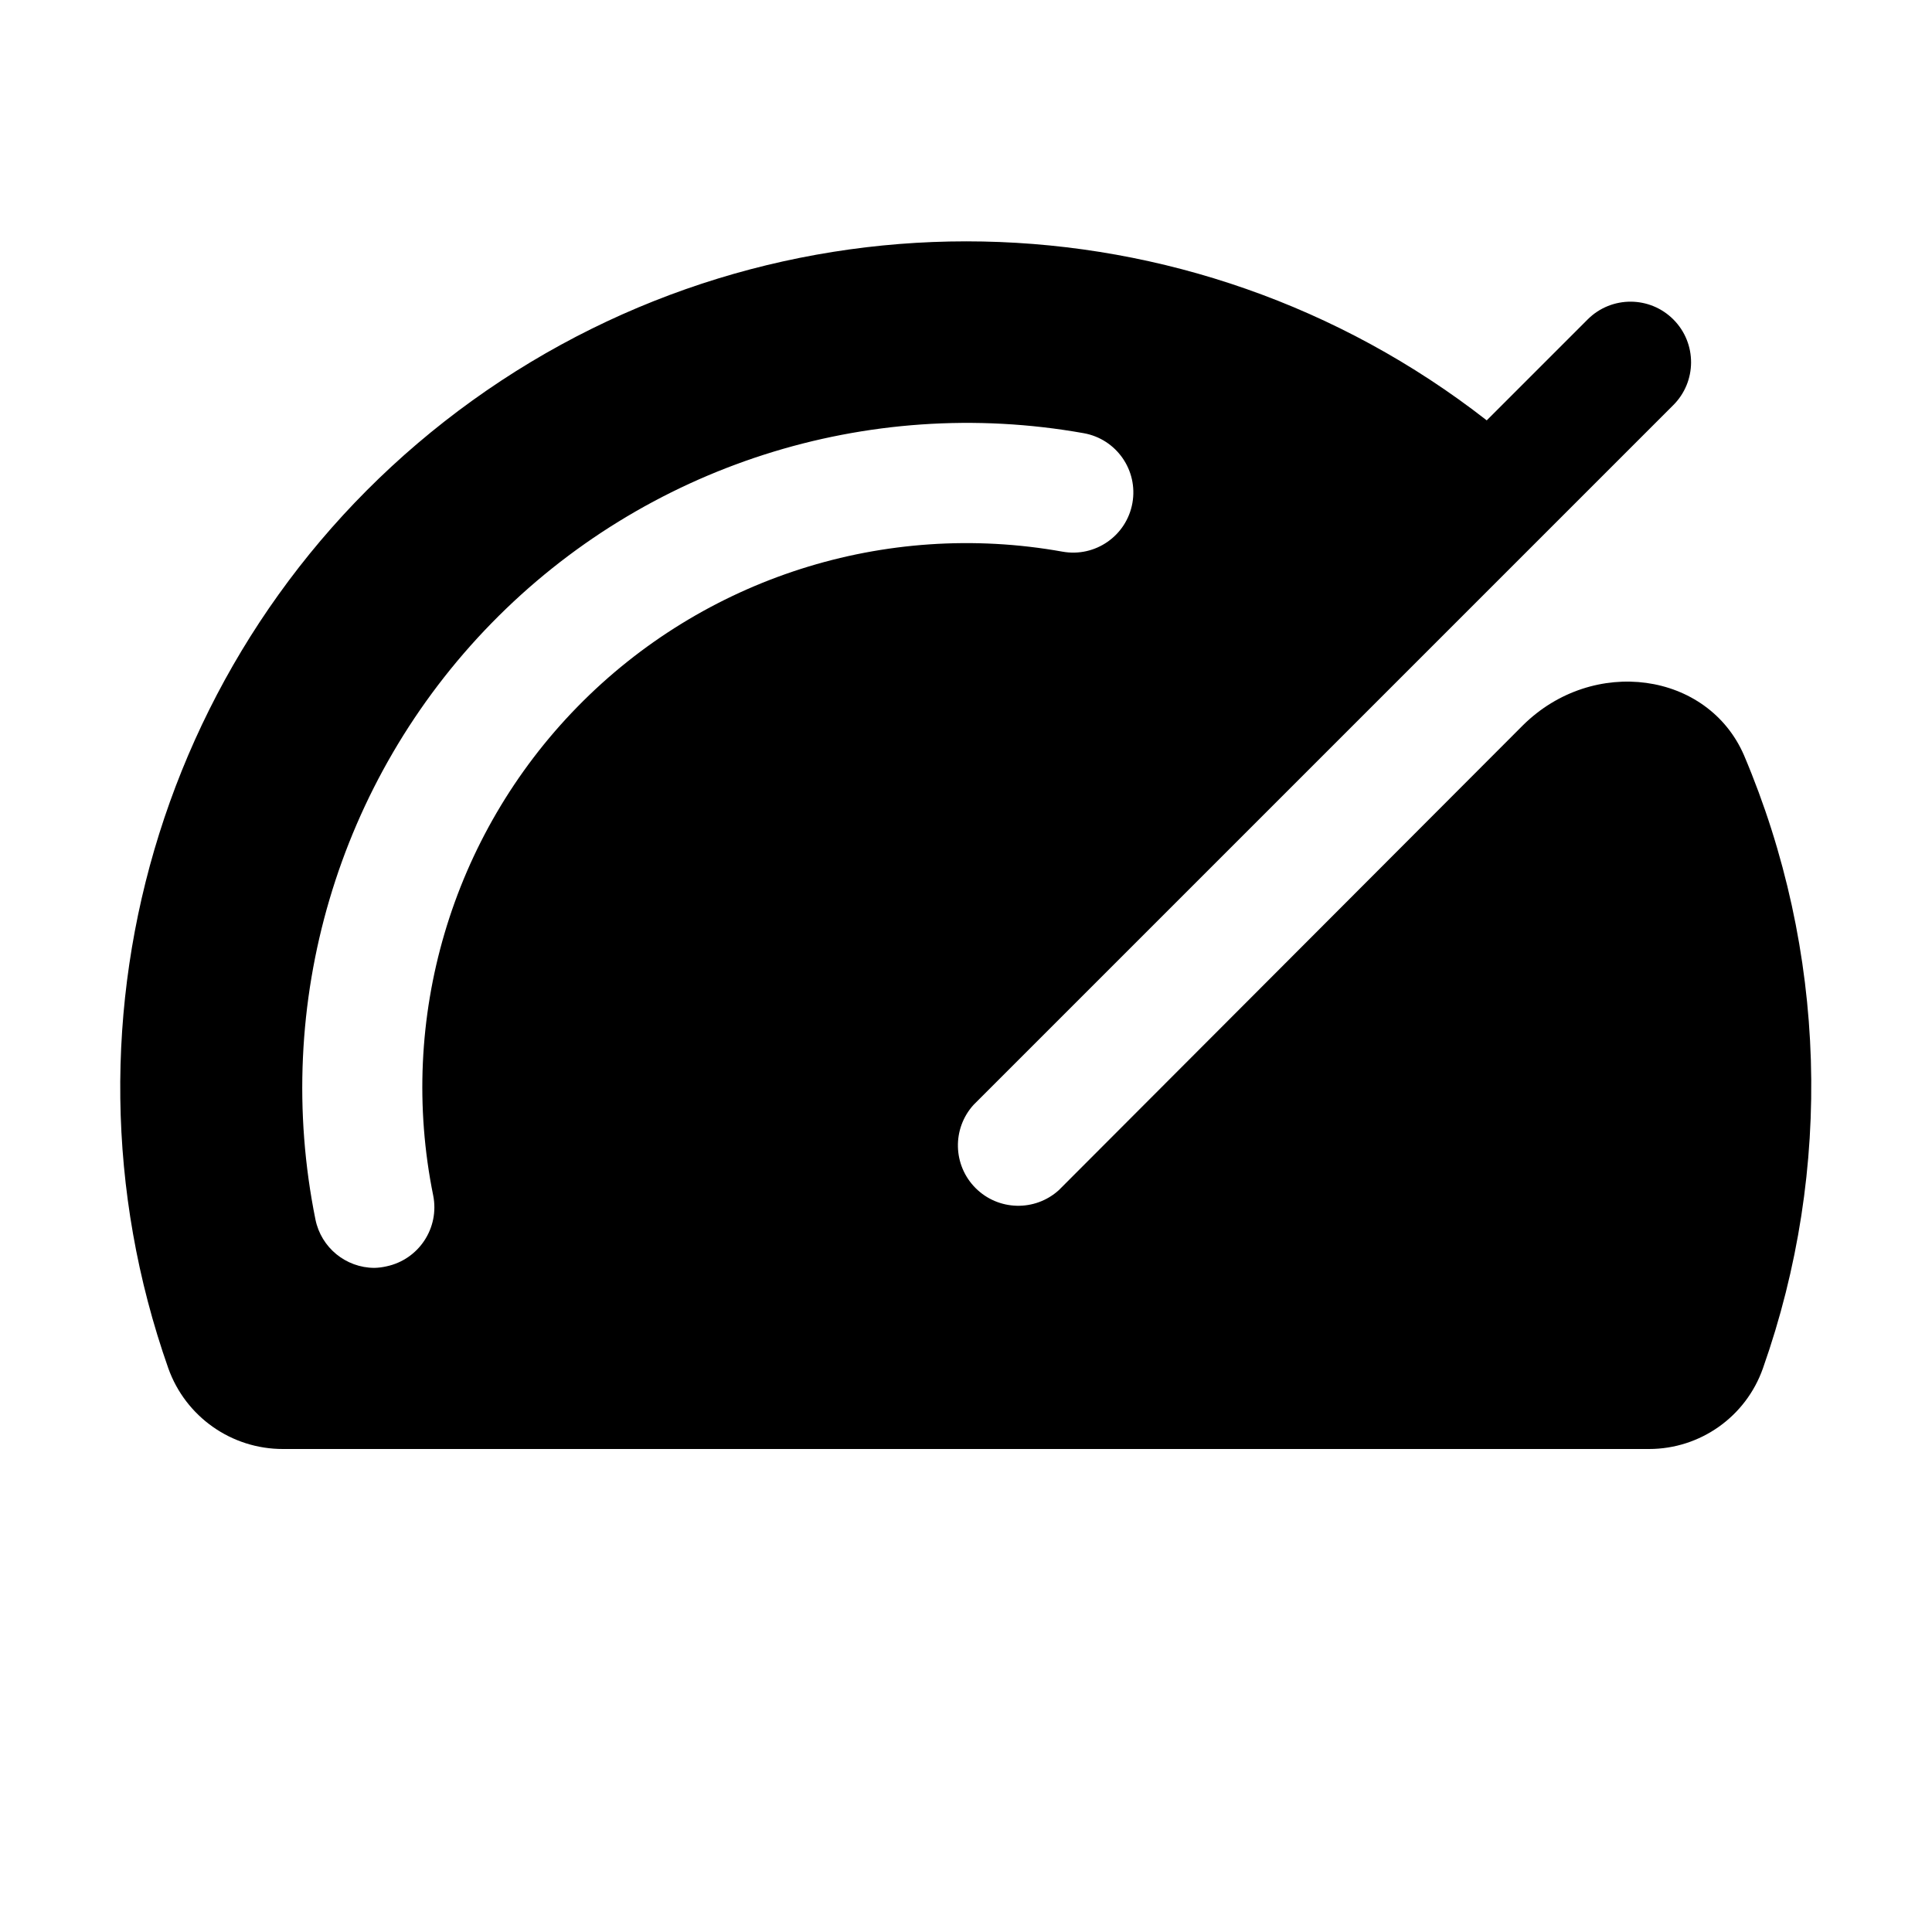
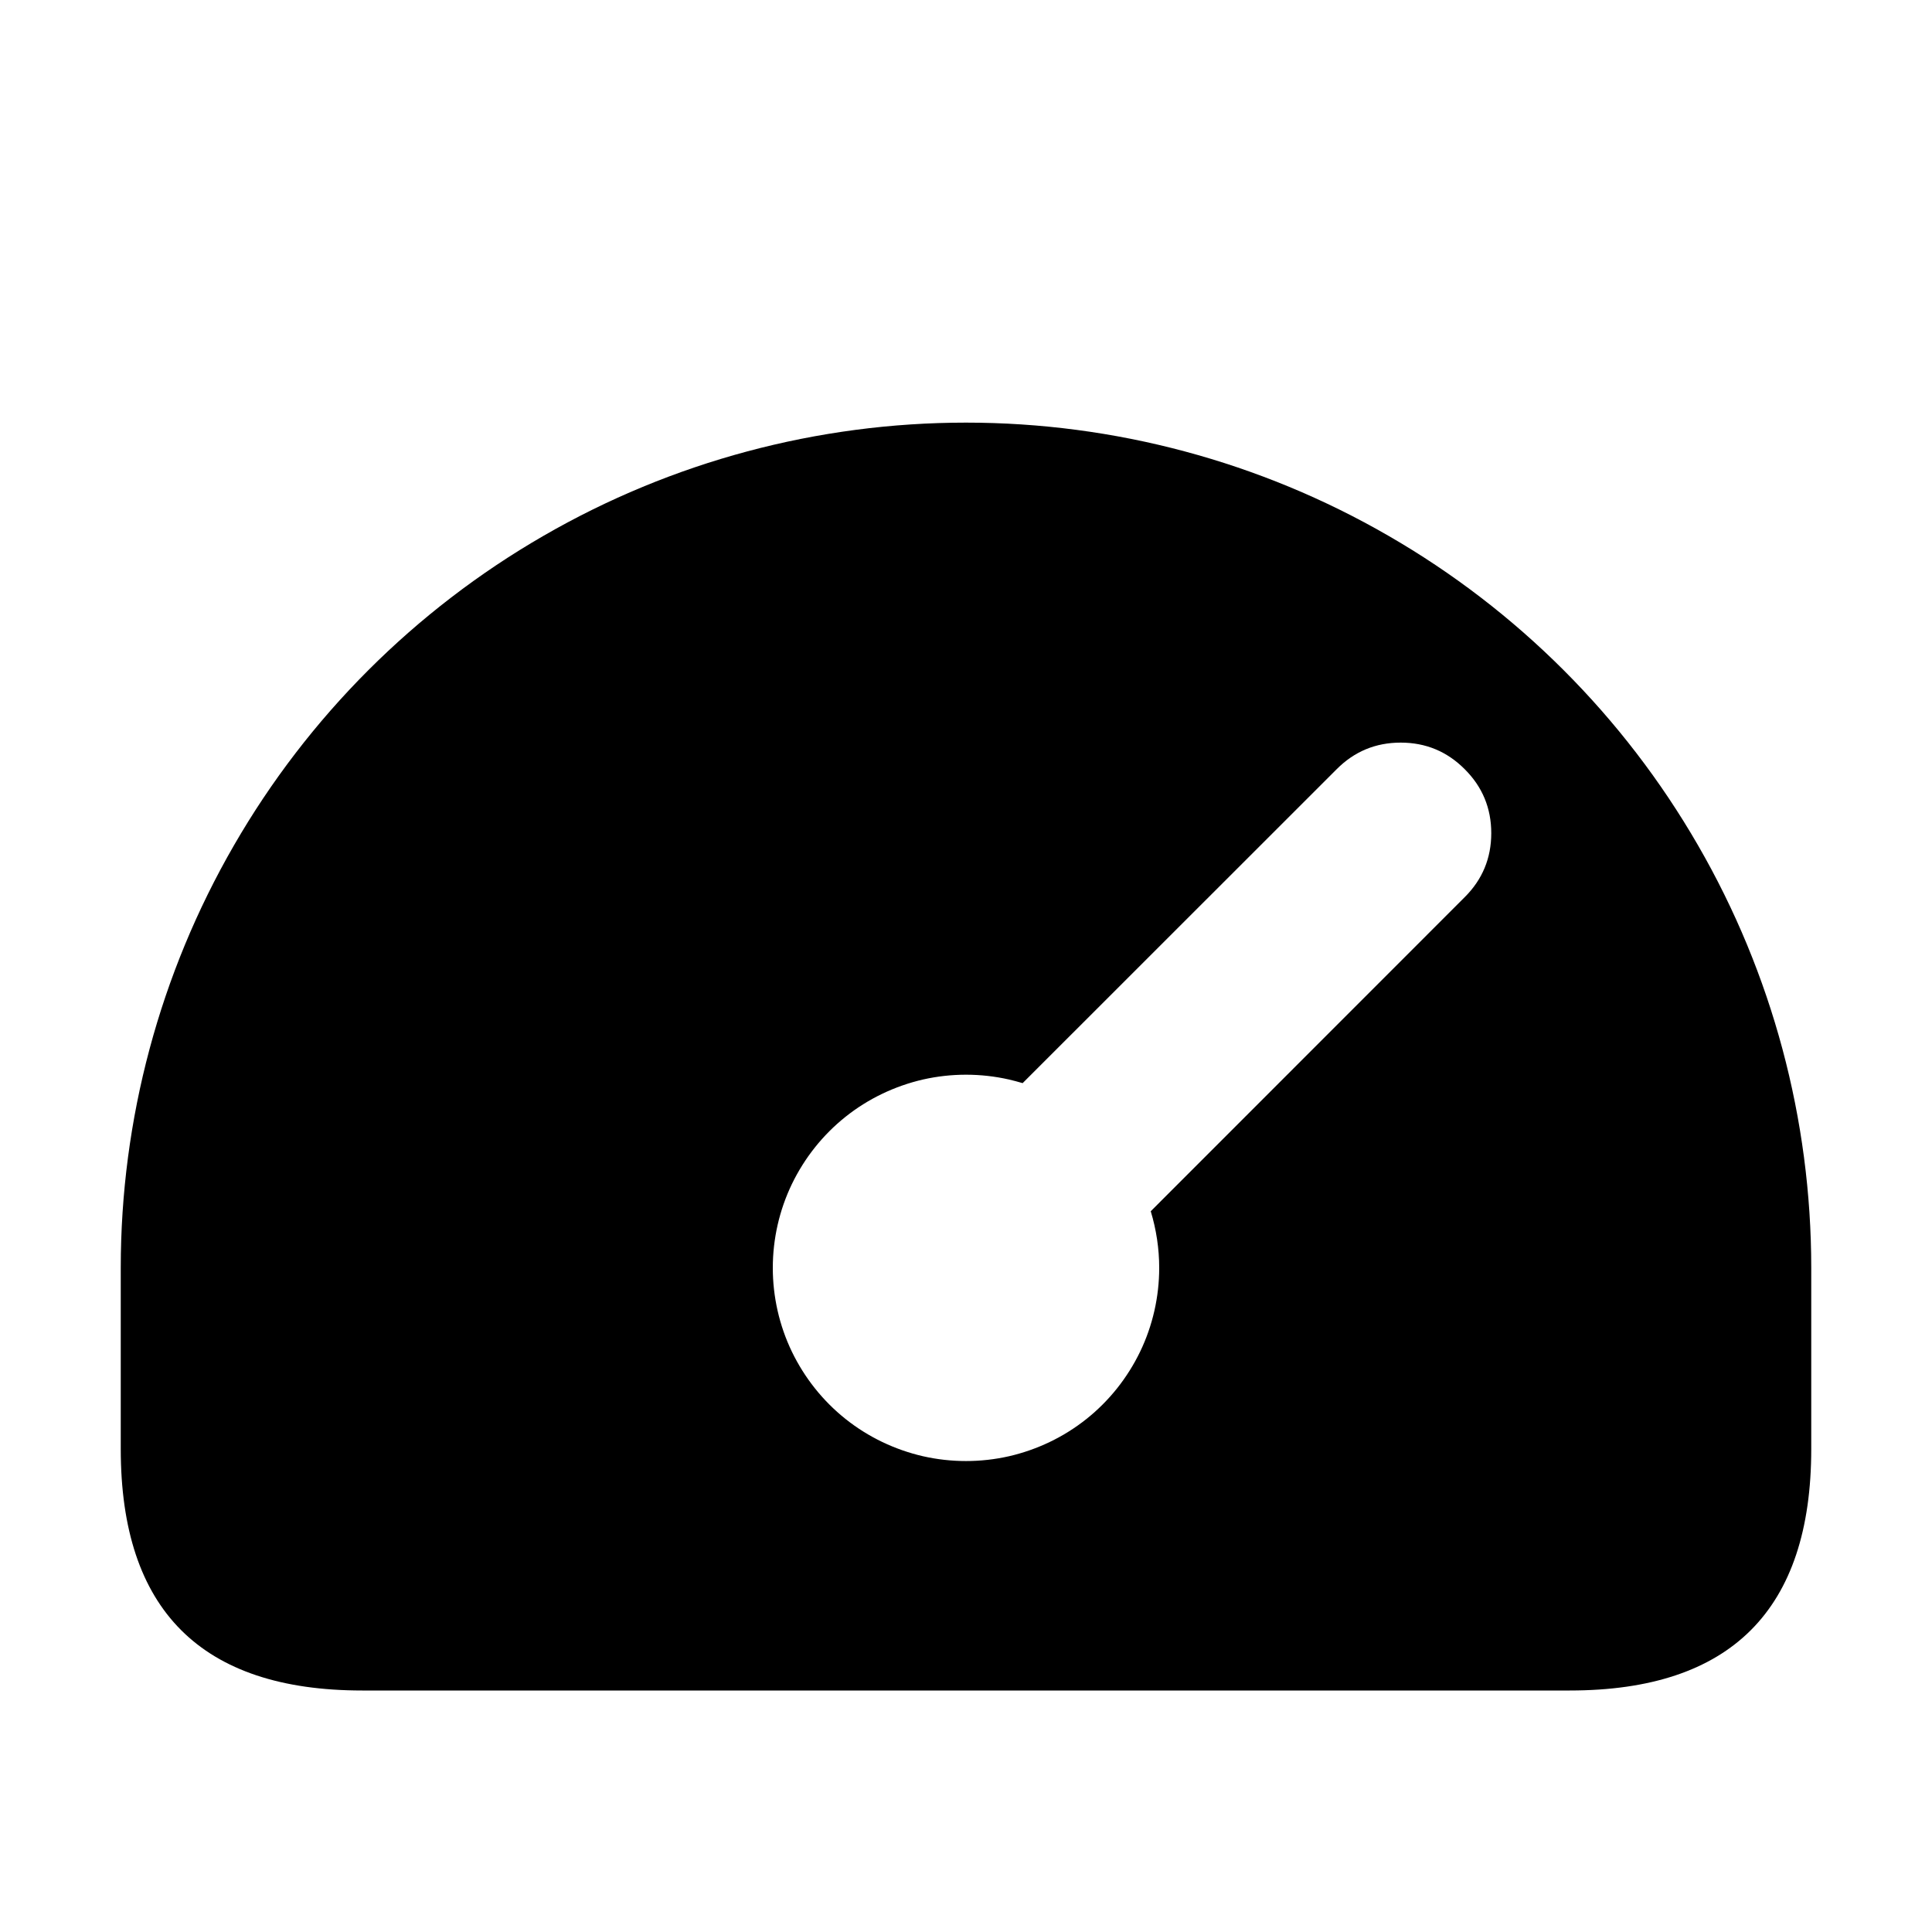
<svg xmlns="http://www.w3.org/2000/svg" height="16px" viewBox="0 0 16 16" width="16px">
-   <path transform="translate(0 -0.5) scale(0.0625)" d="M201.8,104.1l-61.5,61.6a8,8,0,0,1-11.3-11.3l92.7-92.7a8,8,0,0,0-11.3-11.4L197,63.7A112.1,112.1,0,0,0,22.3,189.3A16.1,16.1,0,0,0,37.5,200h181a16,16,0,0,0,15.1-10.7a112.3,112.3,0,0,0-2.5-81.2c-4.8-11.1-20-13.2-29.3-4ZM57.4,166.4a8,8,0,0,1-6.2,9.4a7.9,7.9,0,0,1-1.6.2a8,8,0,0,1-7.8-6.4A88.1,88.1,0,0,1,143.6,65.4a7.9,7.9,0,0,1-2.8,15.7a72.1,72.1,0,0,0-83.4,85.3Z" />
+   <path d="M1 10.5C1 9.271 1.323 8.064 1.938 7C2.552 5.936 3.436 5.052 4.5 4.438C5.564 3.823 6.771 3.5 8 3.5C9.229 3.5 10.436 3.823 11.5 4.438C12.564 5.052 13.448 5.936 14.062 7C14.677 8.064 15 9.271 15 10.5L15 12Q15 14 13 14L3 14Q1 14 1 12ZM6.4 10.5C6.4 10.74 6.454 10.978 6.558 11.194C6.663 11.411 6.814 11.601 7.002 11.751C7.19 11.901 7.41 12.006 7.644 12.06C7.878 12.113 8.122 12.113 8.356 12.06C8.59 12.006 8.81 11.901 8.998 11.751C9.186 11.601 9.337 11.411 9.442 11.194C9.546 10.978 9.6 10.74 9.6 10.5C9.6 10.341 9.576 10.183 9.53 10.031L12.13 7.43Q12.35 7.211 12.35 6.9Q12.35 6.589 12.13 6.37Q11.911 6.15 11.6 6.15Q11.289 6.15 11.07 6.37L8.469 8.97C8.432 8.959 8.394 8.949 8.356 8.94C8.122 8.887 7.878 8.887 7.644 8.94C7.41 8.994 7.19 9.099 7.002 9.249C6.814 9.399 6.663 9.589 6.558 9.806C6.454 10.022 6.4 10.26 6.4 10.5Z" />
</svg>
